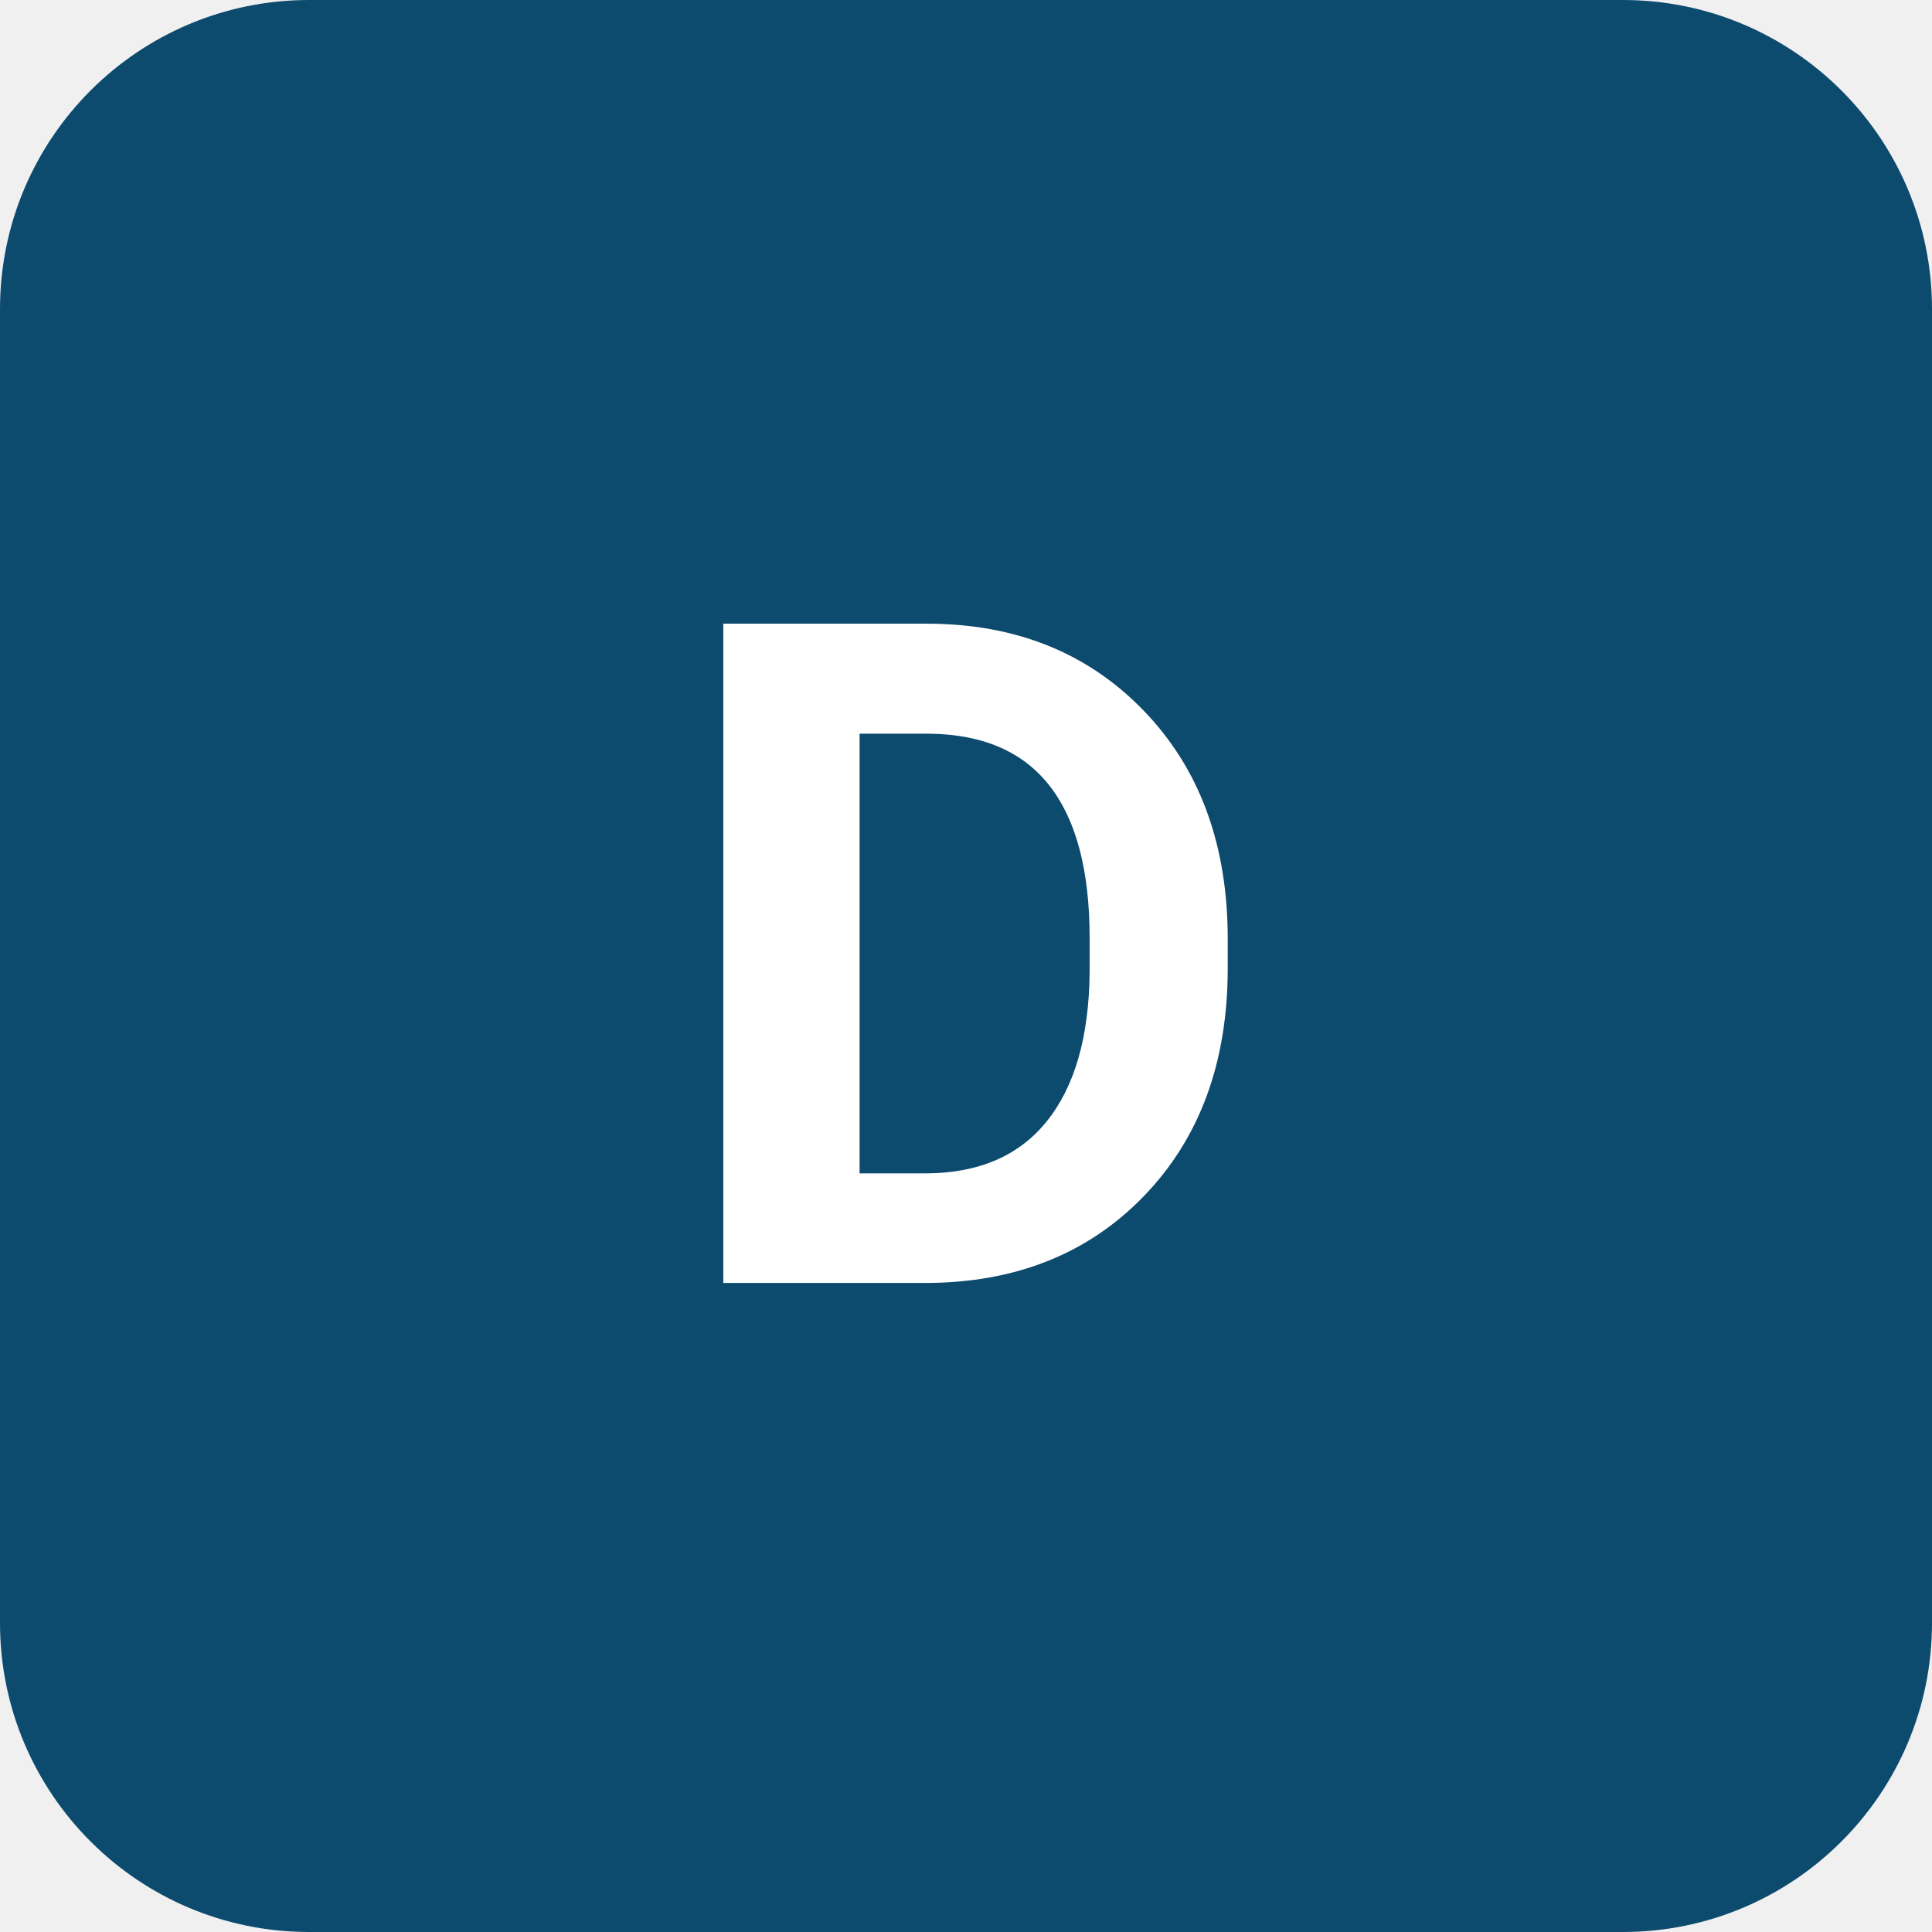
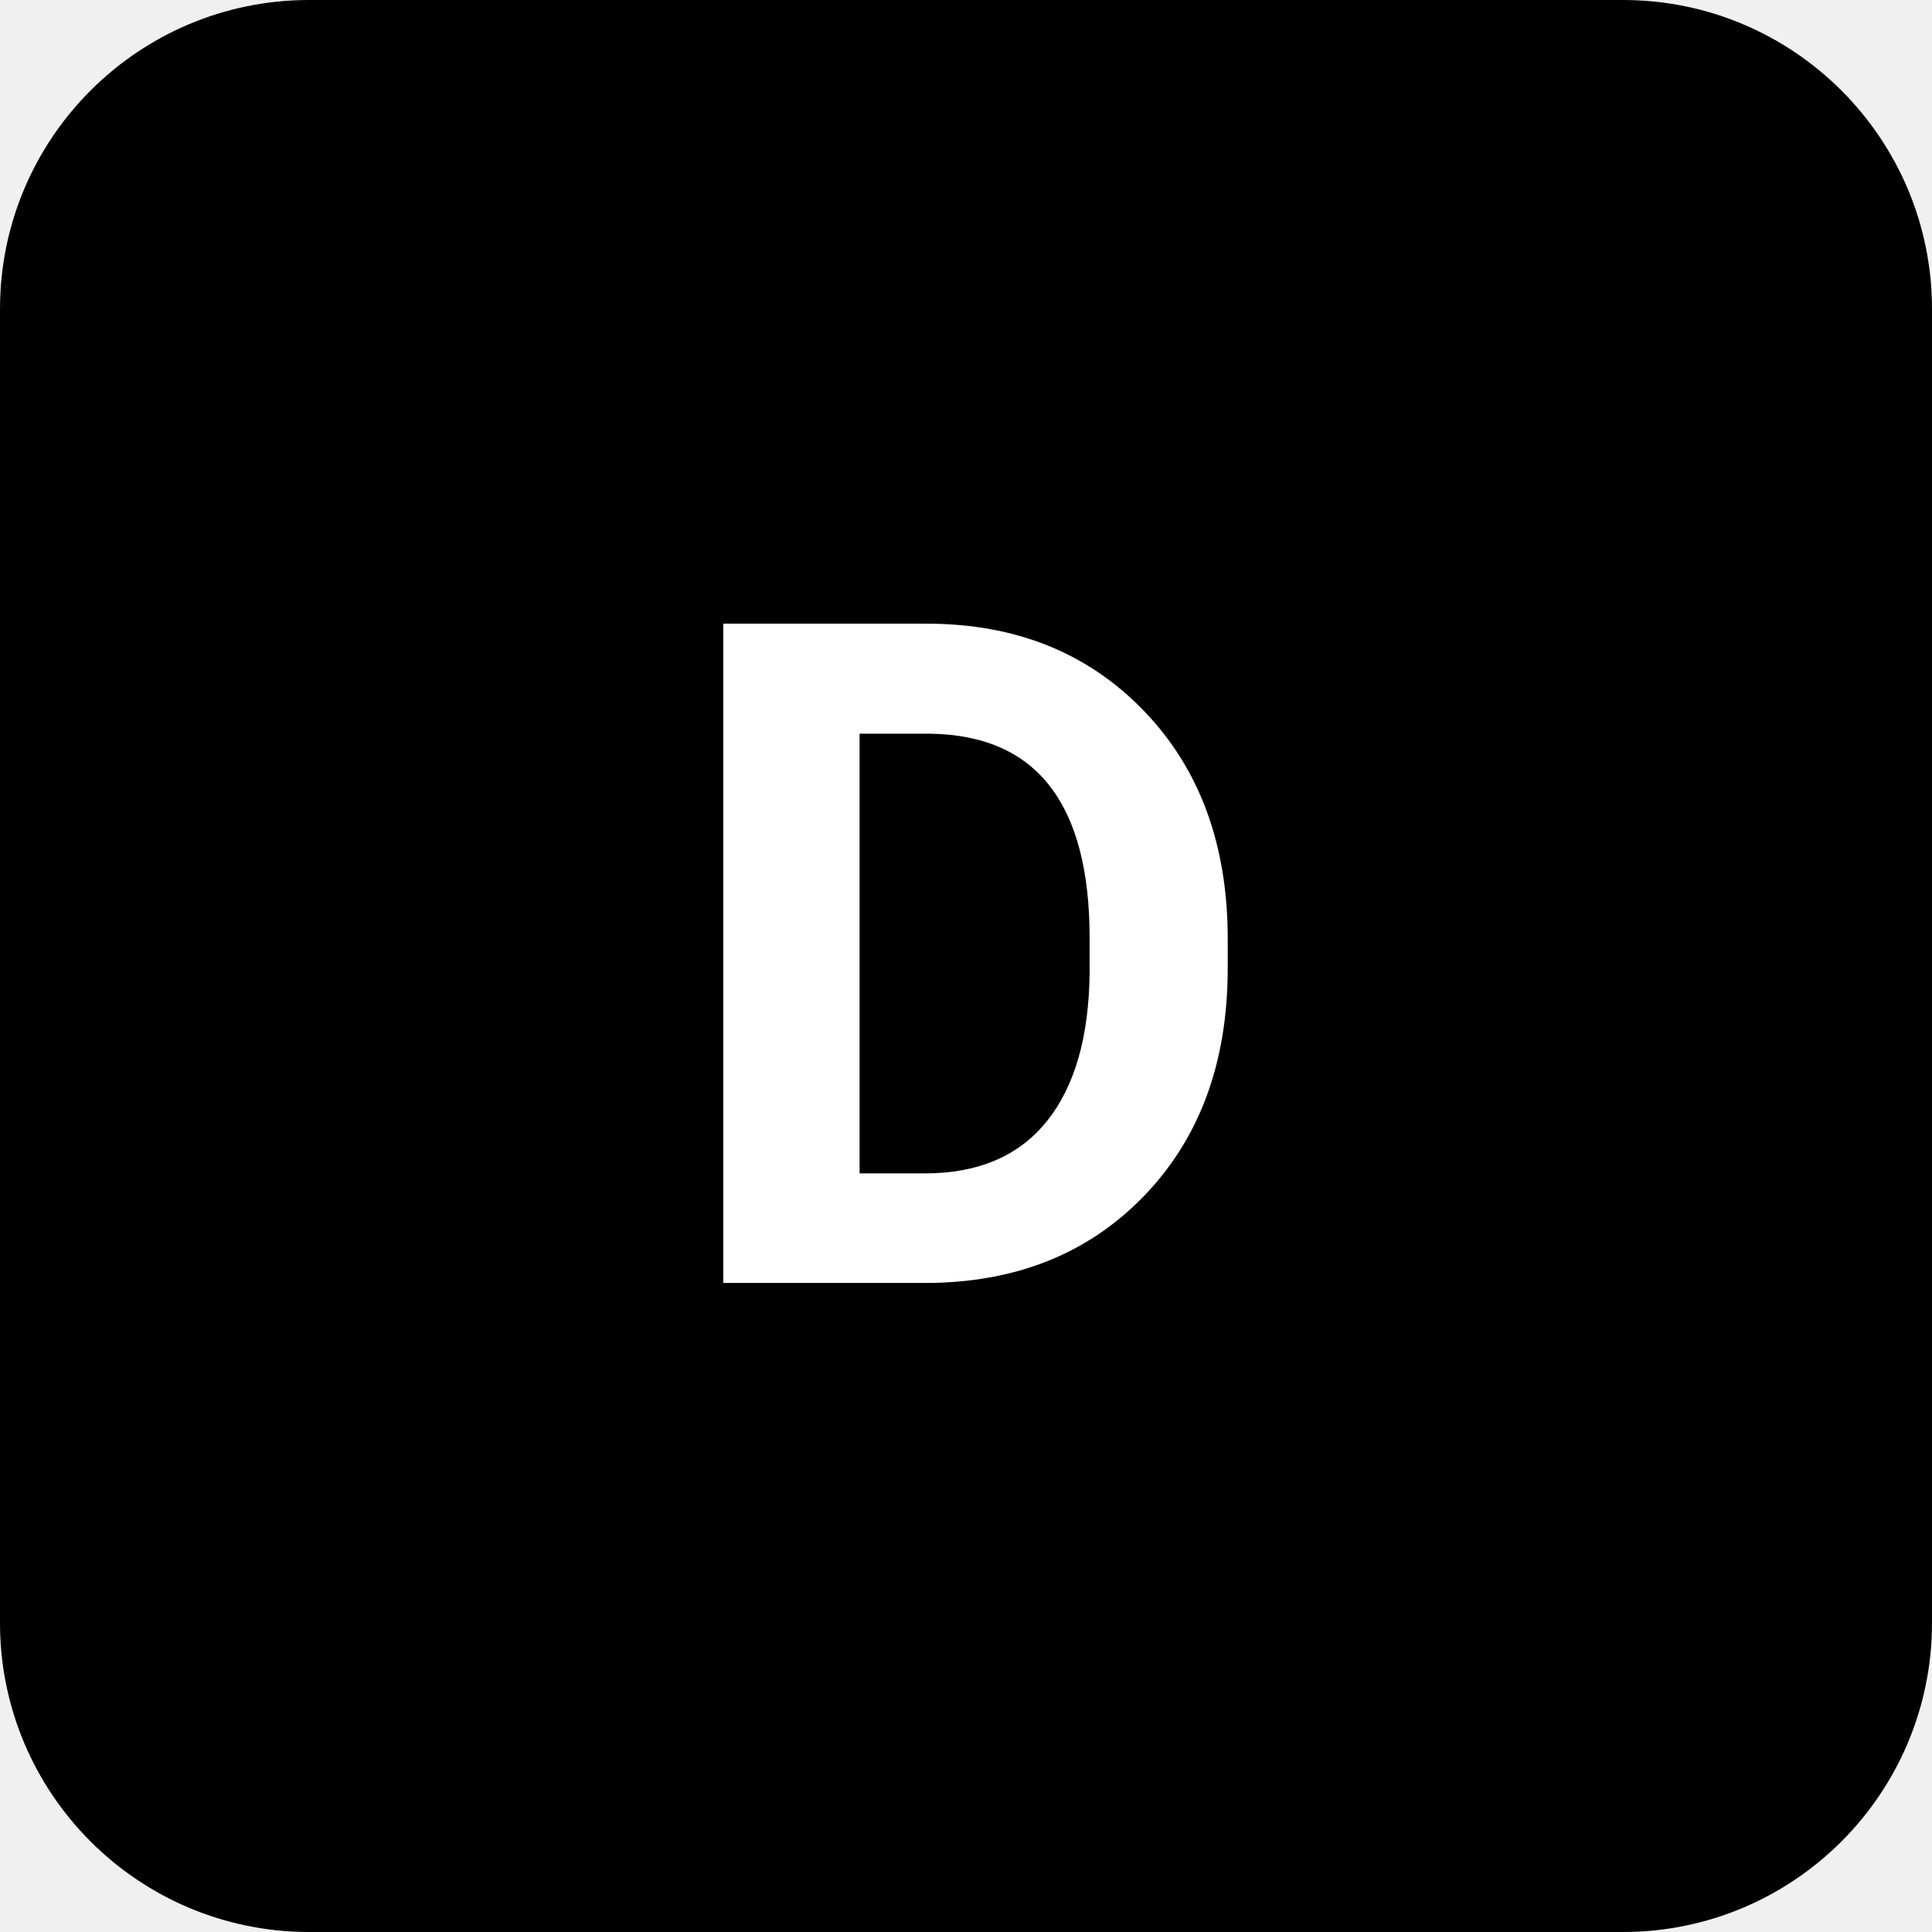
- <svg xmlns="http://www.w3.org/2000/svg" viewBox="0 0 200 200" width="200" height="200" role="img" aria-label="Logo placeholder">
-   <rect width="200" height="200" rx="32" fill="#0c4a6e" />
+ <svg xmlns="http://www.w3.org/2000/svg" viewBox="0 0 200 200" width="200" height="200" aria-hidden="true">
+   <rect width="200" height="200" rx="32" fill="currentColor" />
  <text x="100" y="100" fill="#ffffff" font-family="system-ui, -apple-system, Segoe UI, Roboto, sans-serif" font-size="96" font-weight="700" text-anchor="middle" dominant-baseline="central">D</text>
</svg>
